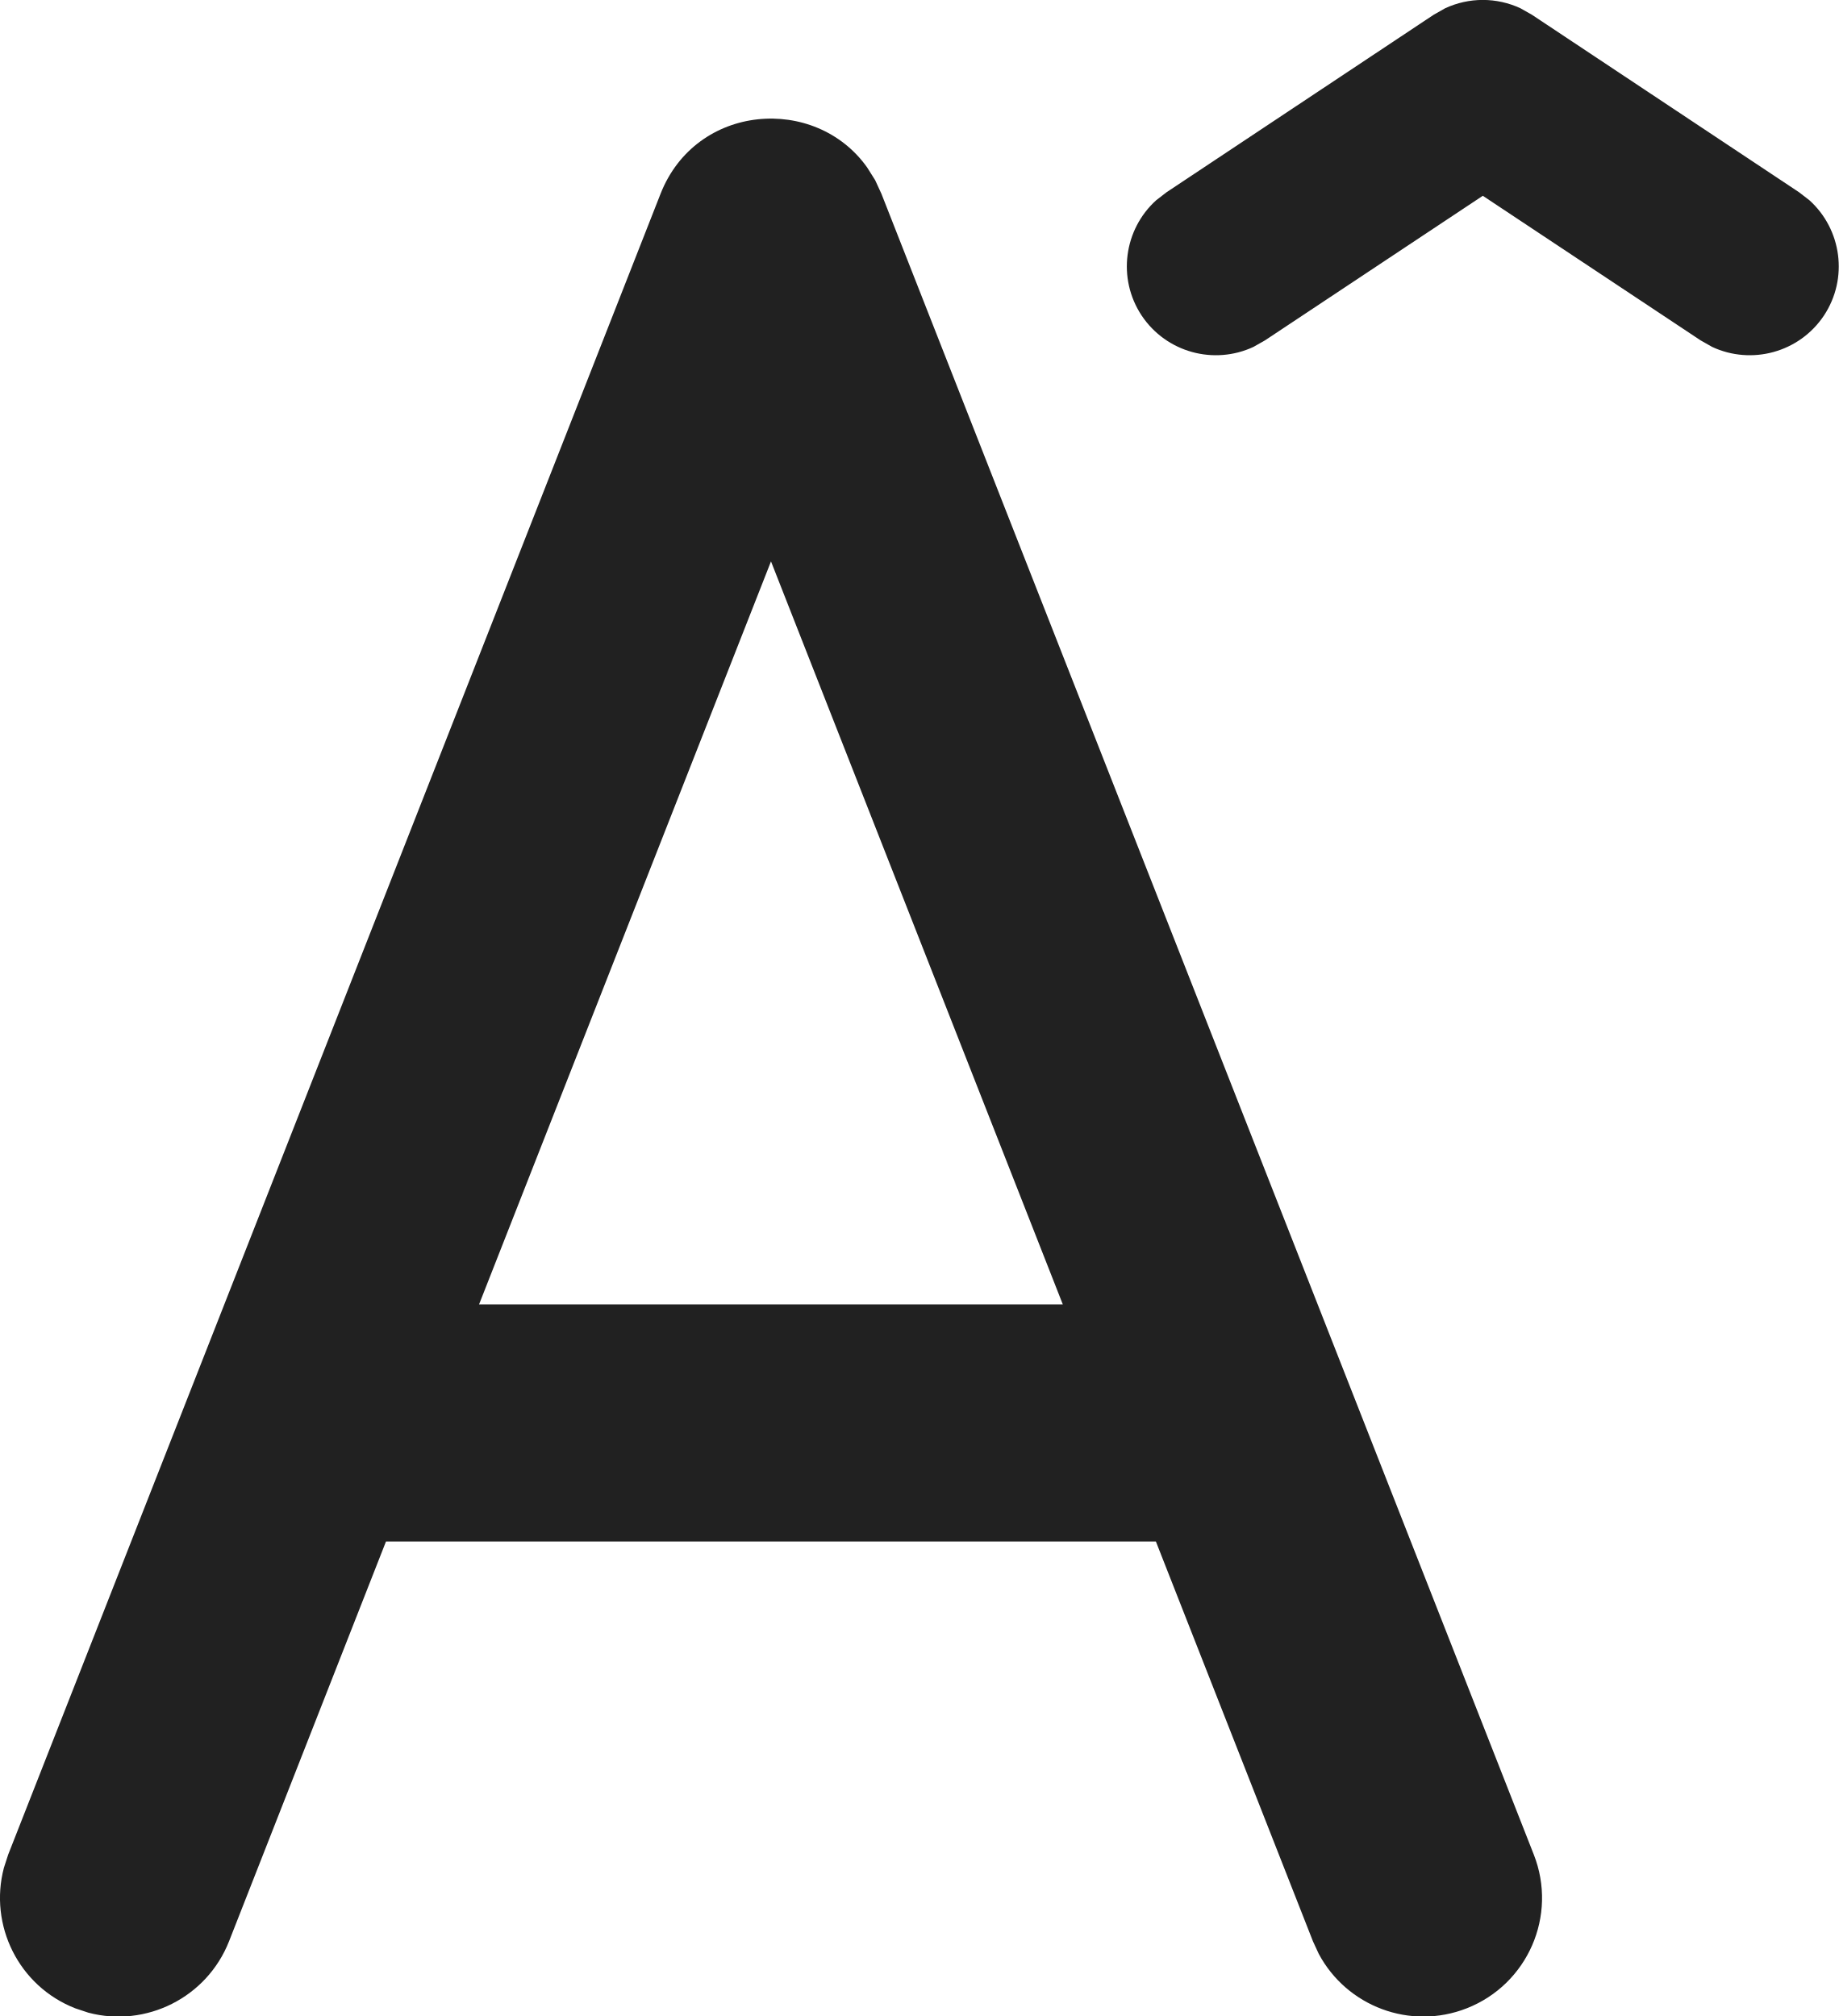
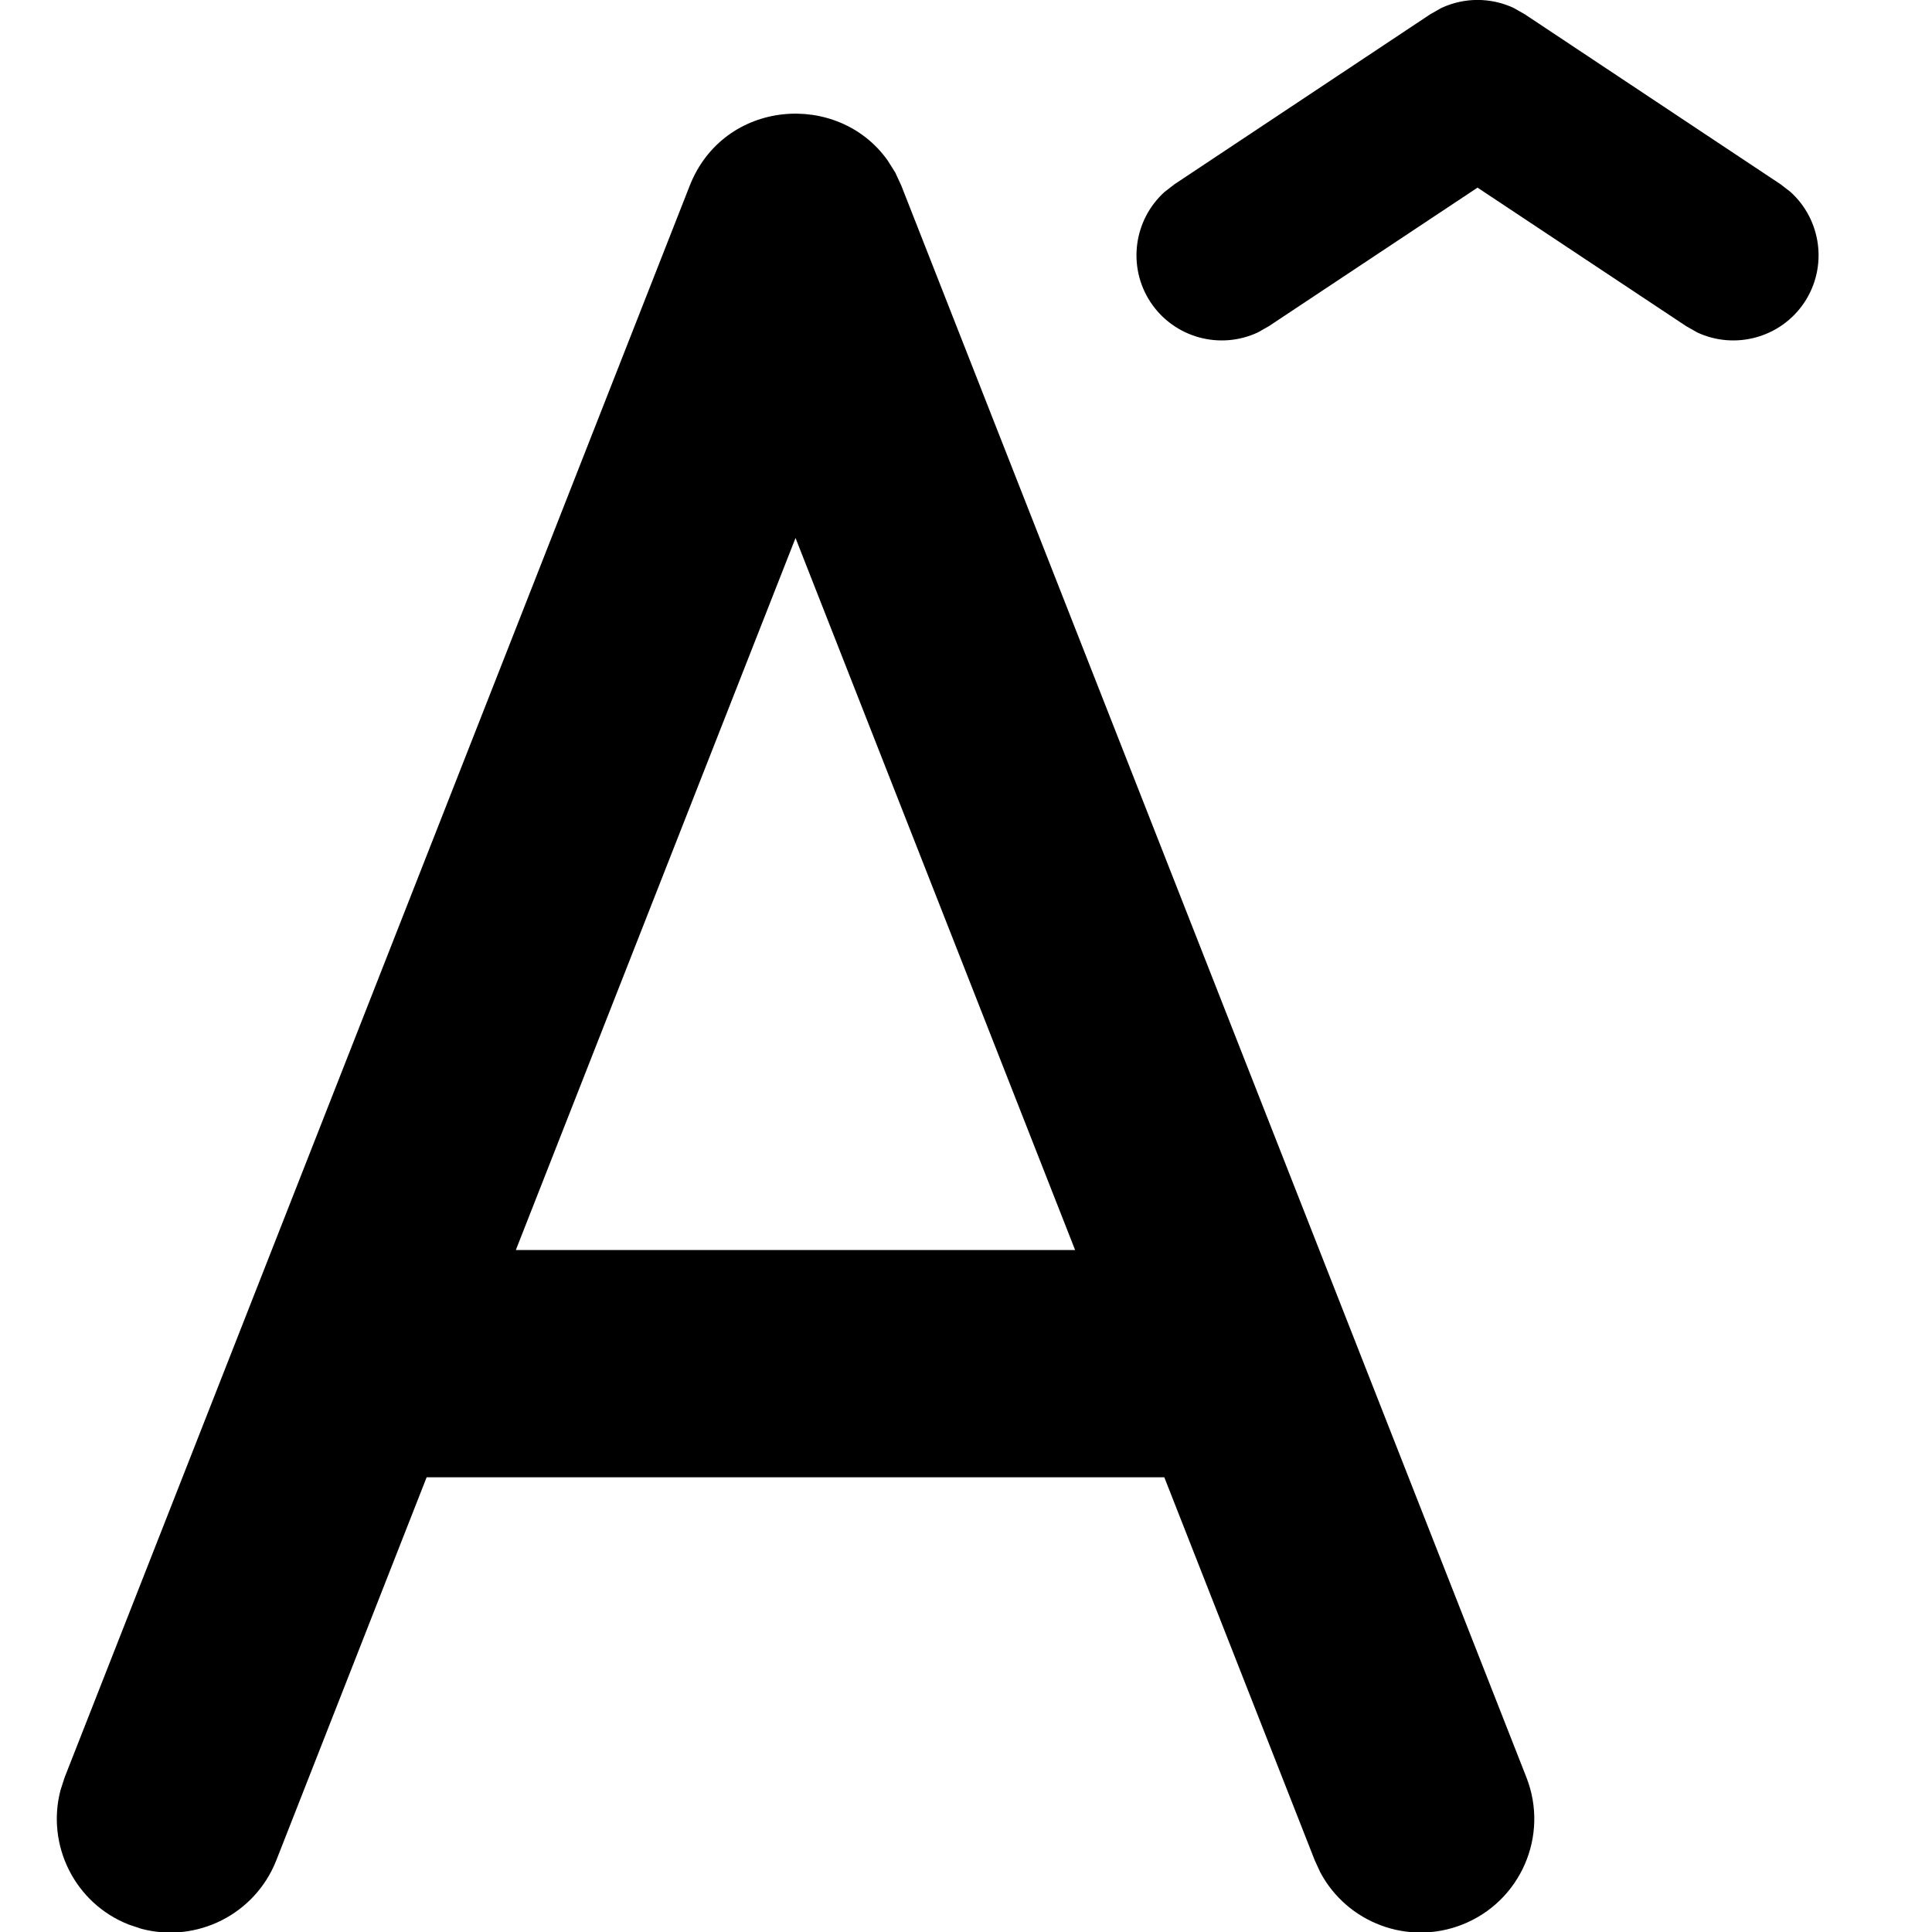
- <svg xmlns="http://www.w3.org/2000/svg" version="1.1" viewBox="5.5 3 15.5 17">
-   <g id="🔍-Product-Icons" stroke="none" stroke-width="1" fill="none" fill-rule="evenodd">
-     <g id="ic_fluent_font_increase_24_filled" fill="#212121" fill-rule="nonzero">
+ <svg xmlns="http://www.w3.org/2000/svg" version="1.1" viewBox="5 3 17 17">
+   <g id="🔍-Product-Icons" stroke="none" stroke-width="1">
+     <g id="ic_fluent_font_increase_24_filled" fill-rule="nonzero">
      <path d="M12.81,4.411 L12.878,4.519 L12.931,4.634 L18.431,18.639 C18.633,19.153 18.38,19.733 17.866,19.935 C17.388,20.123 16.854,19.918 16.618,19.476 L16.569,19.37 L15.245,15.999 L8.754,15.999 L7.431,19.37 C7.243,19.847 6.729,20.1 6.245,19.972 L6.134,19.935 C5.657,19.748 5.405,19.234 5.533,18.75 L5.569,18.639 L11.069,4.634 C11.369,3.871 12.373,3.797 12.81,4.411 Z M12,7.734 L9.539,13.999 L14.46,13.999 L12,7.734 Z M17.683,3.07 C17.885,2.976 18.117,2.976 18.319,3.07 L18.416,3.125 L20.667,4.621 L20.755,4.689 C21.026,4.934 21.085,5.347 20.877,5.661 C20.668,5.974 20.265,6.08 19.934,5.925 L19.837,5.87 L18.001,4.651 L16.165,5.87 L16.068,5.925 C15.737,6.08 15.334,5.974 15.125,5.661 C14.917,5.347 14.976,4.934 15.247,4.689 L15.335,4.621 L17.586,3.125 L17.683,3.07 Z" id="🎨-Color">

</path>
    </g>
  </g>
</svg>
